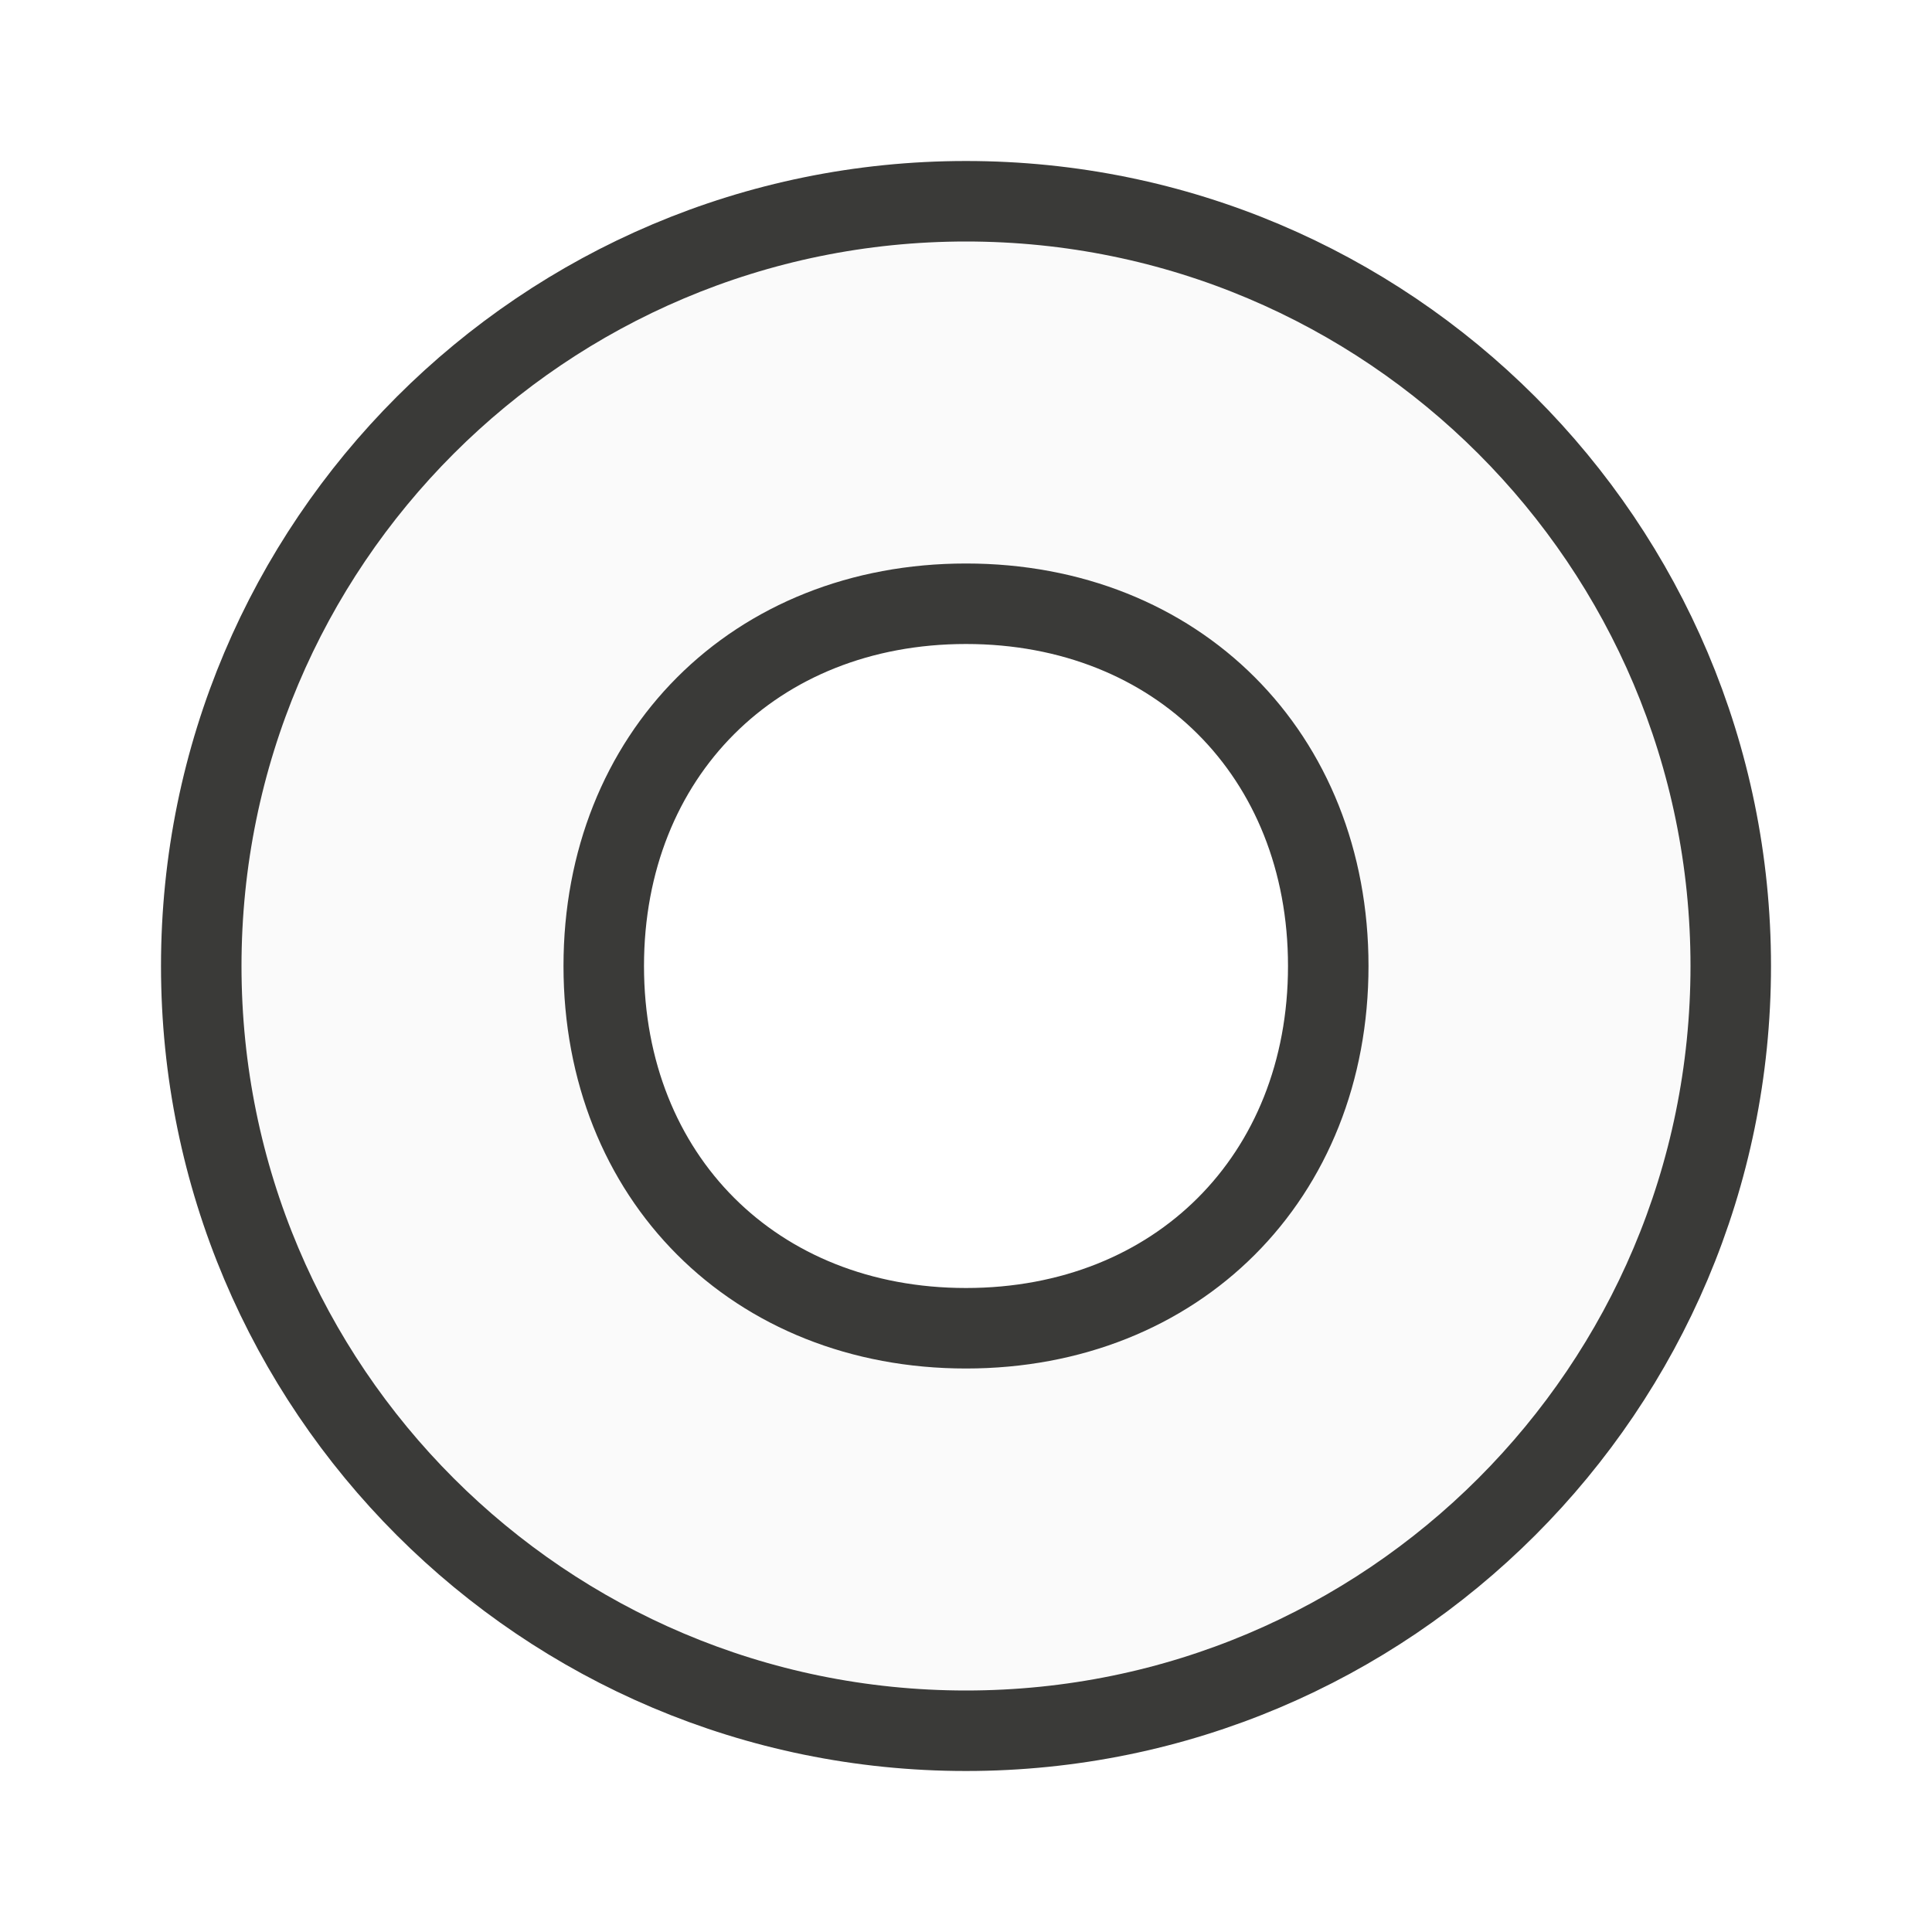
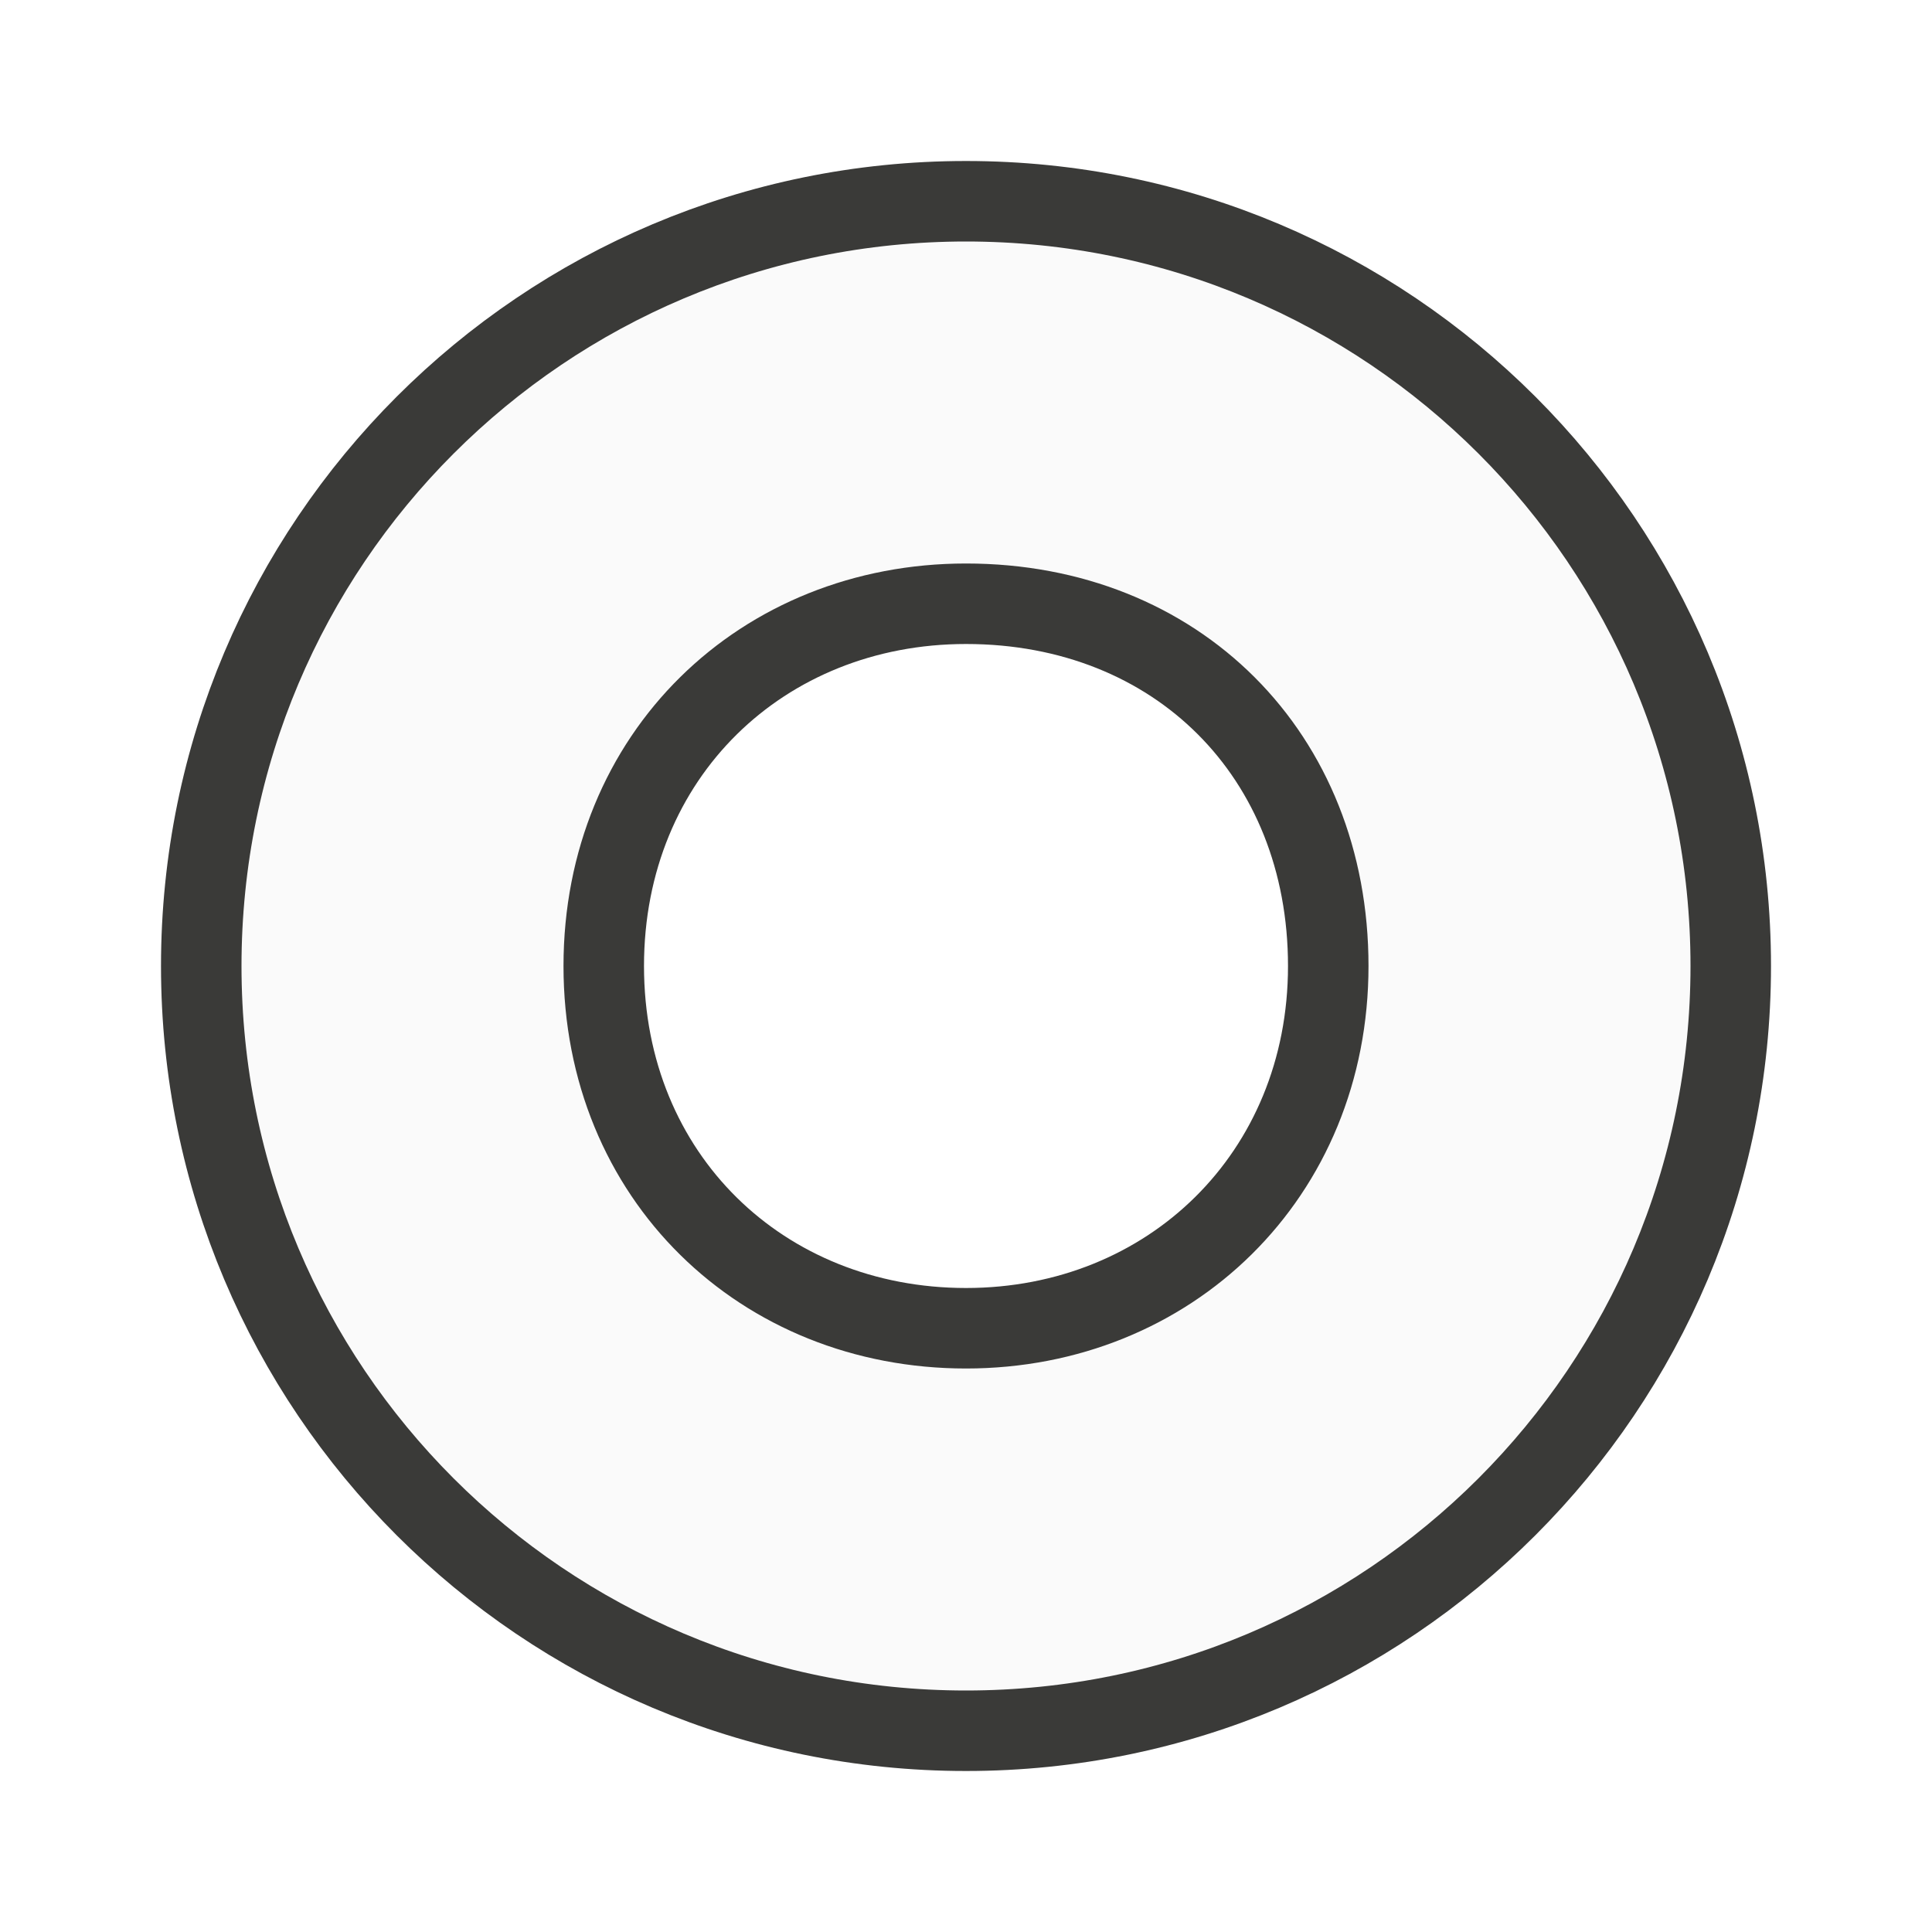
<svg xmlns="http://www.w3.org/2000/svg" viewBox="0 0 24 24">
-   <path class="icn icn--shape-color" d="m12 2.5c-5.247 0-9.5 4.253-9.5 9.5 0 5.247 4.253 9.5 9.5 9.5 5.247 0 9.5-4.253 9.5-9.5 0-5.247-4.253-9.5-9.5-9.5zm0 5c2.623 0 4.5 1.877 4.5 4.5 0 2.623-1.877 4.5-4.5 4.5s-4.5-1.877-4.5-4.5c0-2.623 1.877-4.5 4.5-4.5z" fill="#fafafa" stroke="#3a3a38" stroke-linecap="round" stroke-linejoin="round" />
+   <path class="icn icn--shape-color" d="m12 2.5c-5.25 0-9.5 4.25-9.5 9.5 0 5.25 4.25 9.5 9.5 9.5 5.25 0 9.5-4.25 9.5-9.5 0-5.253-4.25-9.5-9.5-9.5zm0 5c2.62 0 4.5 1.88 4.5 4.5 0 2.6-1.97 4.5-4.5 4.5s-4.5-1.88-4.5-4.5c0-2.62 1.97-4.5 4.5-4.5z" fill="#fafafa" stroke="#3a3a38" stroke-linecap="round" stroke-linejoin="round" />
</svg>
